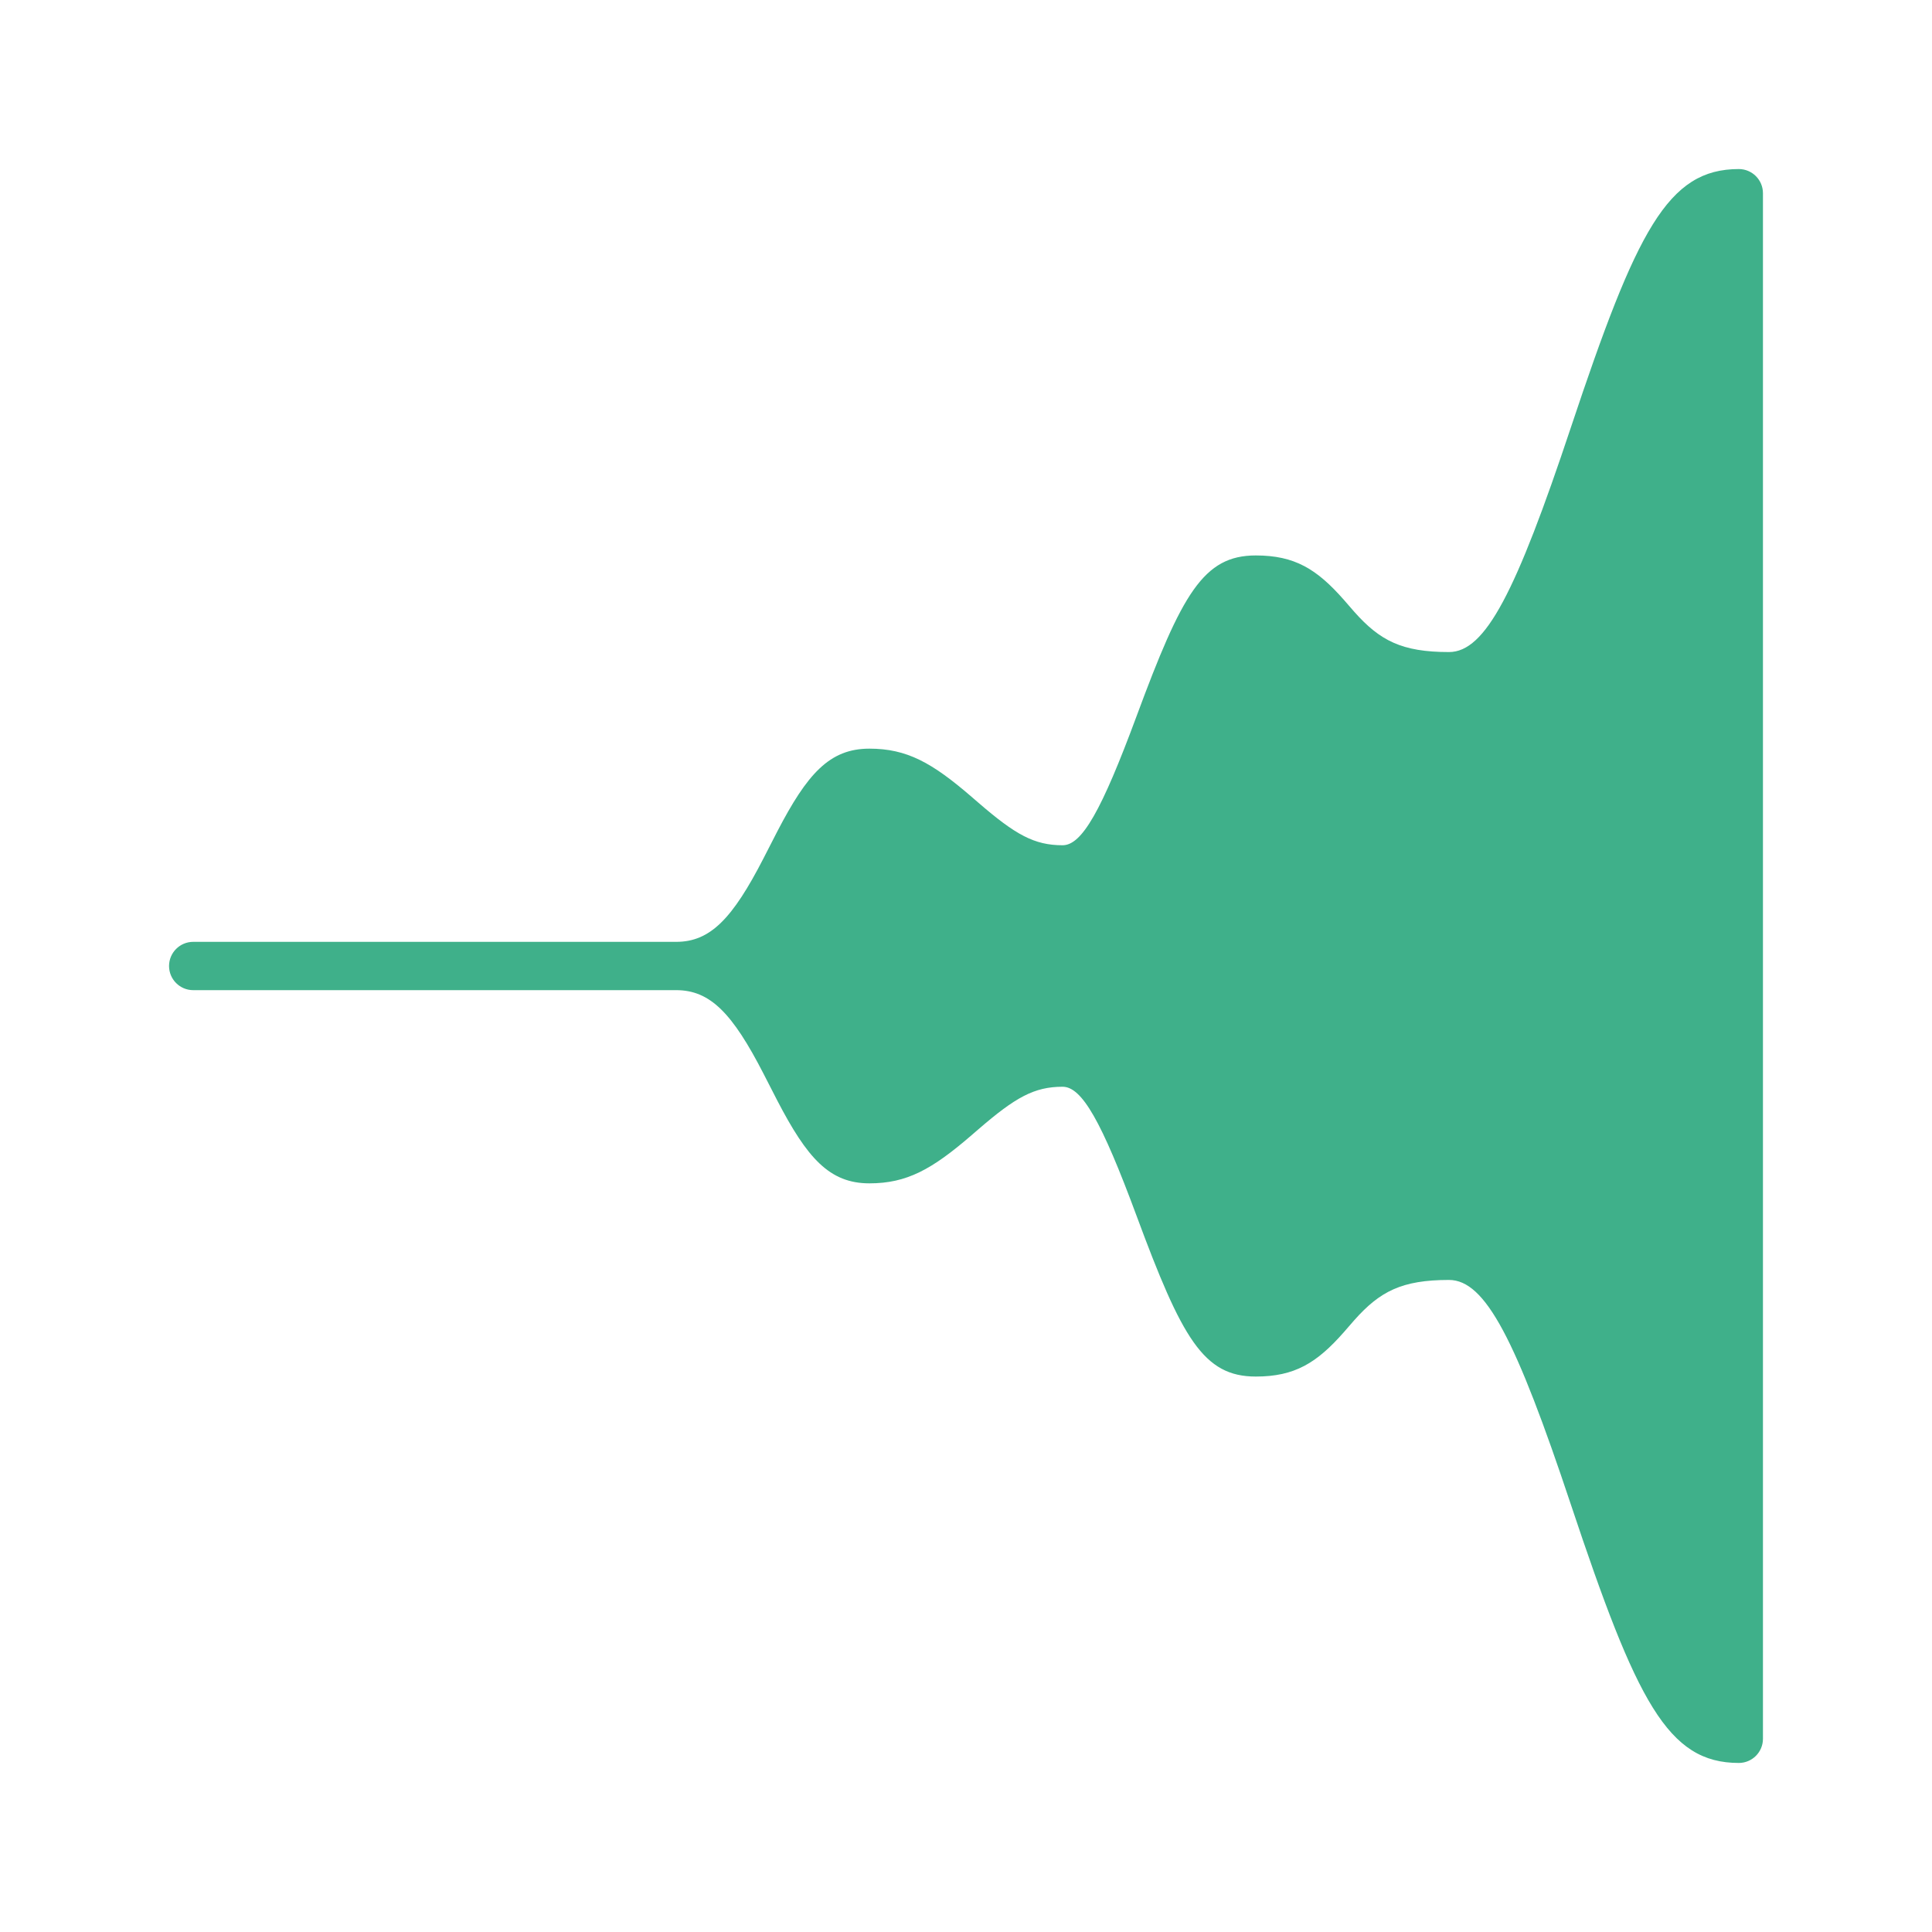
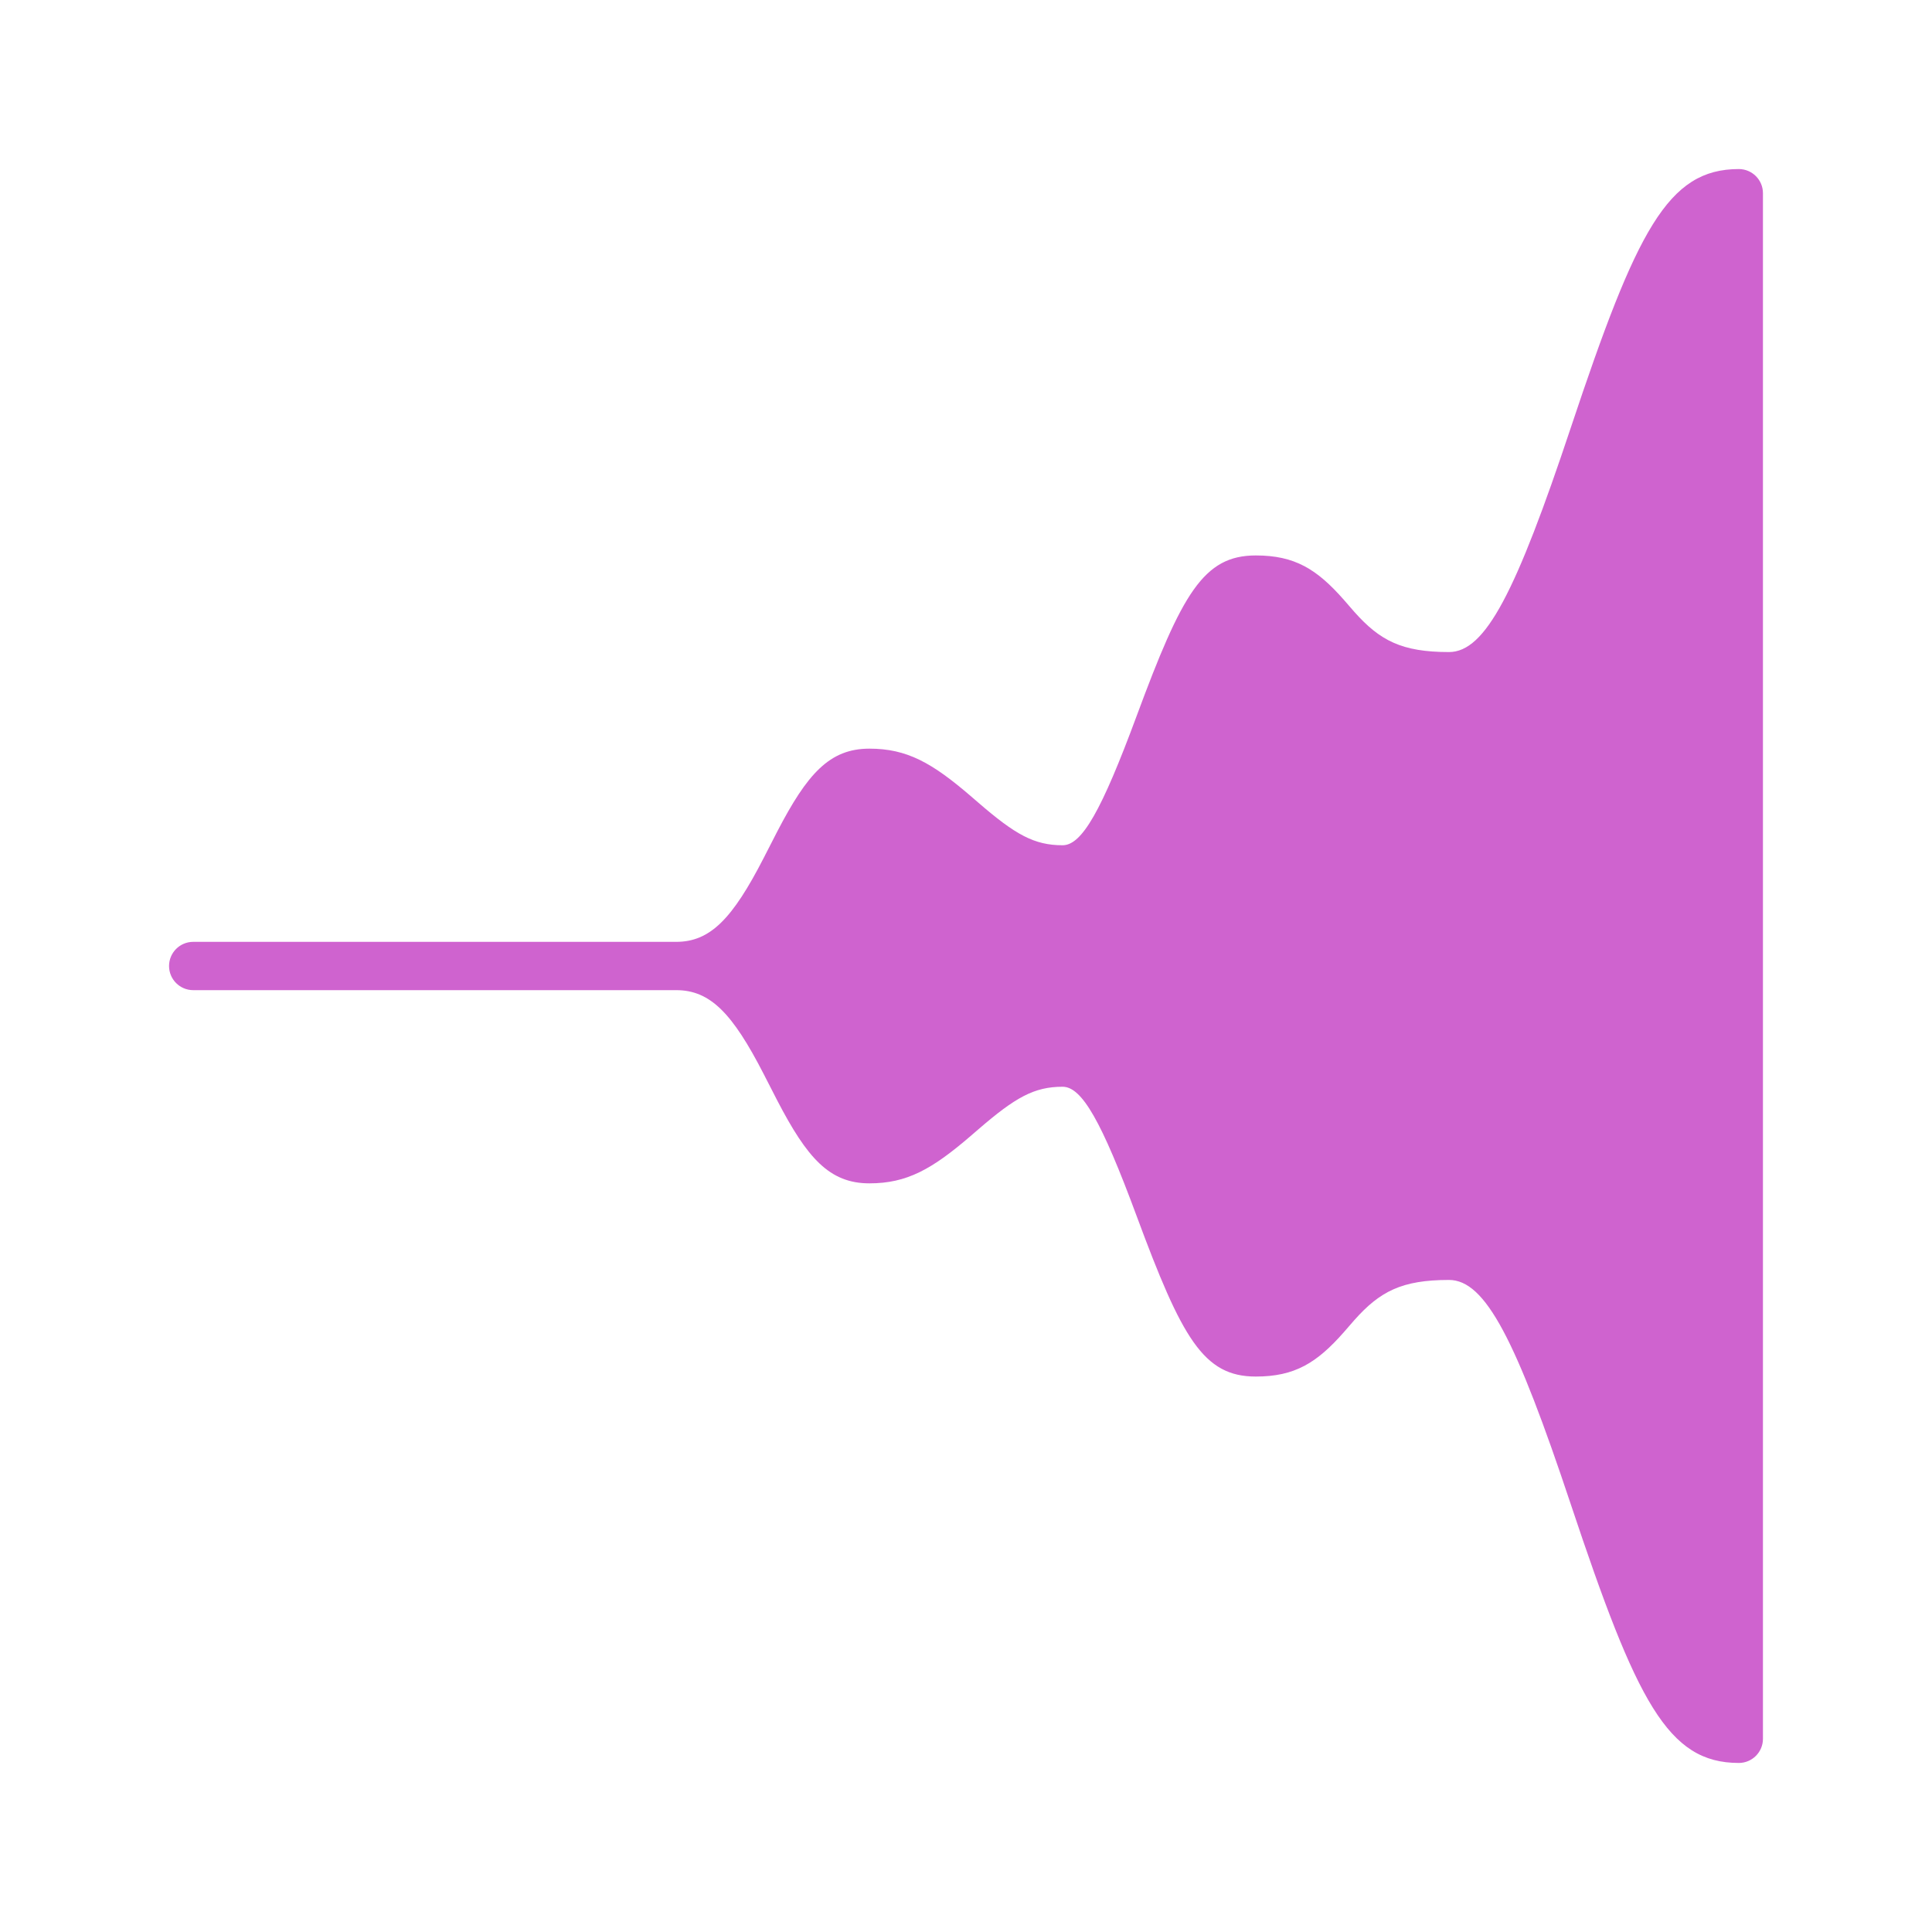
<svg xmlns="http://www.w3.org/2000/svg" width="20px" height="20px" viewBox="0 0 20 20" version="1.1">
  <g id="Sound/Effects/Fade-in" stroke="none" stroke-width="1" fill="none" fill-rule="evenodd">
-     <path d="M2,10.25 C1.862,10.25 1.75,10.138 1.75,10 C1.75,9.862 1.862,9.75 2,9.75 L7,9.75 C7.353,9.75 7.583,9.509 7.904,8.885 L8.046,8.608 C8.356,8.011 8.587,7.75 9,7.75 C9.388,7.75 9.648,7.895 10.057,8.248 L10.13,8.311 C10.511,8.64 10.706,8.75 11,8.75 C11.2,8.75 11.403,8.393 11.766,7.413 C12.236,6.143 12.459,5.75 13,5.75 C13.402,5.75 13.631,5.89 13.913,6.211 C13.968,6.274 13.997,6.308 14.02,6.334 C14.285,6.632 14.512,6.75 15,6.75 C15.377,6.75 15.693,6.132 16.263,4.421 C16.943,2.382 17.265,1.75 18,1.75 C18.138,1.75 18.25,1.862 18.25,2 L18.25,18 C18.25,18.138 18.138,18.25 18,18.25 C17.265,18.25 16.943,17.618 16.263,15.579 C15.693,13.868 15.377,13.25 15,13.25 C14.512,13.25 14.285,13.368 14.02,13.666 C13.997,13.692 13.968,13.726 13.913,13.789 C13.631,14.11 13.402,14.25 13,14.25 C12.459,14.25 12.236,13.857 11.766,12.587 C11.403,11.607 11.2,11.25 11,11.25 C10.706,11.25 10.511,11.36 10.13,11.689 L10.057,11.752 C9.648,12.105 9.388,12.25 9,12.25 C8.587,12.25 8.356,11.989 8.046,11.392 L7.904,11.115 C7.583,10.491 7.353,10.25 7,10.25 L2,10.25 Z" id="Path" fill="#3FB08A" fill-rule="nonzero" />
+     <path d="M2,10.25 C1.862,10.25 1.75,10.138 1.75,10 C1.75,9.862 1.862,9.75 2,9.75 L7,9.75 C7.353,9.75 7.583,9.509 7.904,8.885 L8.046,8.608 C8.356,8.011 8.587,7.75 9,7.75 C9.388,7.75 9.648,7.895 10.057,8.248 L10.13,8.311 C10.511,8.64 10.706,8.75 11,8.75 C11.2,8.75 11.403,8.393 11.766,7.413 C12.236,6.143 12.459,5.75 13,5.75 C13.402,5.75 13.631,5.89 13.913,6.211 C13.968,6.274 13.997,6.308 14.02,6.334 C14.285,6.632 14.512,6.75 15,6.75 C15.377,6.75 15.693,6.132 16.263,4.421 C16.943,2.382 17.265,1.75 18,1.75 C18.138,1.75 18.25,1.862 18.25,2 L18.25,18 C18.25,18.138 18.138,18.25 18,18.25 C17.265,18.25 16.943,17.618 16.263,15.579 C15.693,13.868 15.377,13.25 15,13.25 C14.512,13.25 14.285,13.368 14.02,13.666 C13.997,13.692 13.968,13.726 13.913,13.789 C13.631,14.11 13.402,14.25 13,14.25 C12.459,14.25 12.236,13.857 11.766,12.587 C11.403,11.607 11.2,11.25 11,11.25 C10.706,11.25 10.511,11.36 10.13,11.689 L10.057,11.752 C9.648,12.105 9.388,12.25 9,12.25 C8.587,12.25 8.356,11.989 8.046,11.392 L7.904,11.115 C7.583,10.491 7.353,10.25 7,10.25 L2,10.25 Z" id="Path" fill="#CF63CF" fill-rule="nonzero" />
  </g>
</svg>
